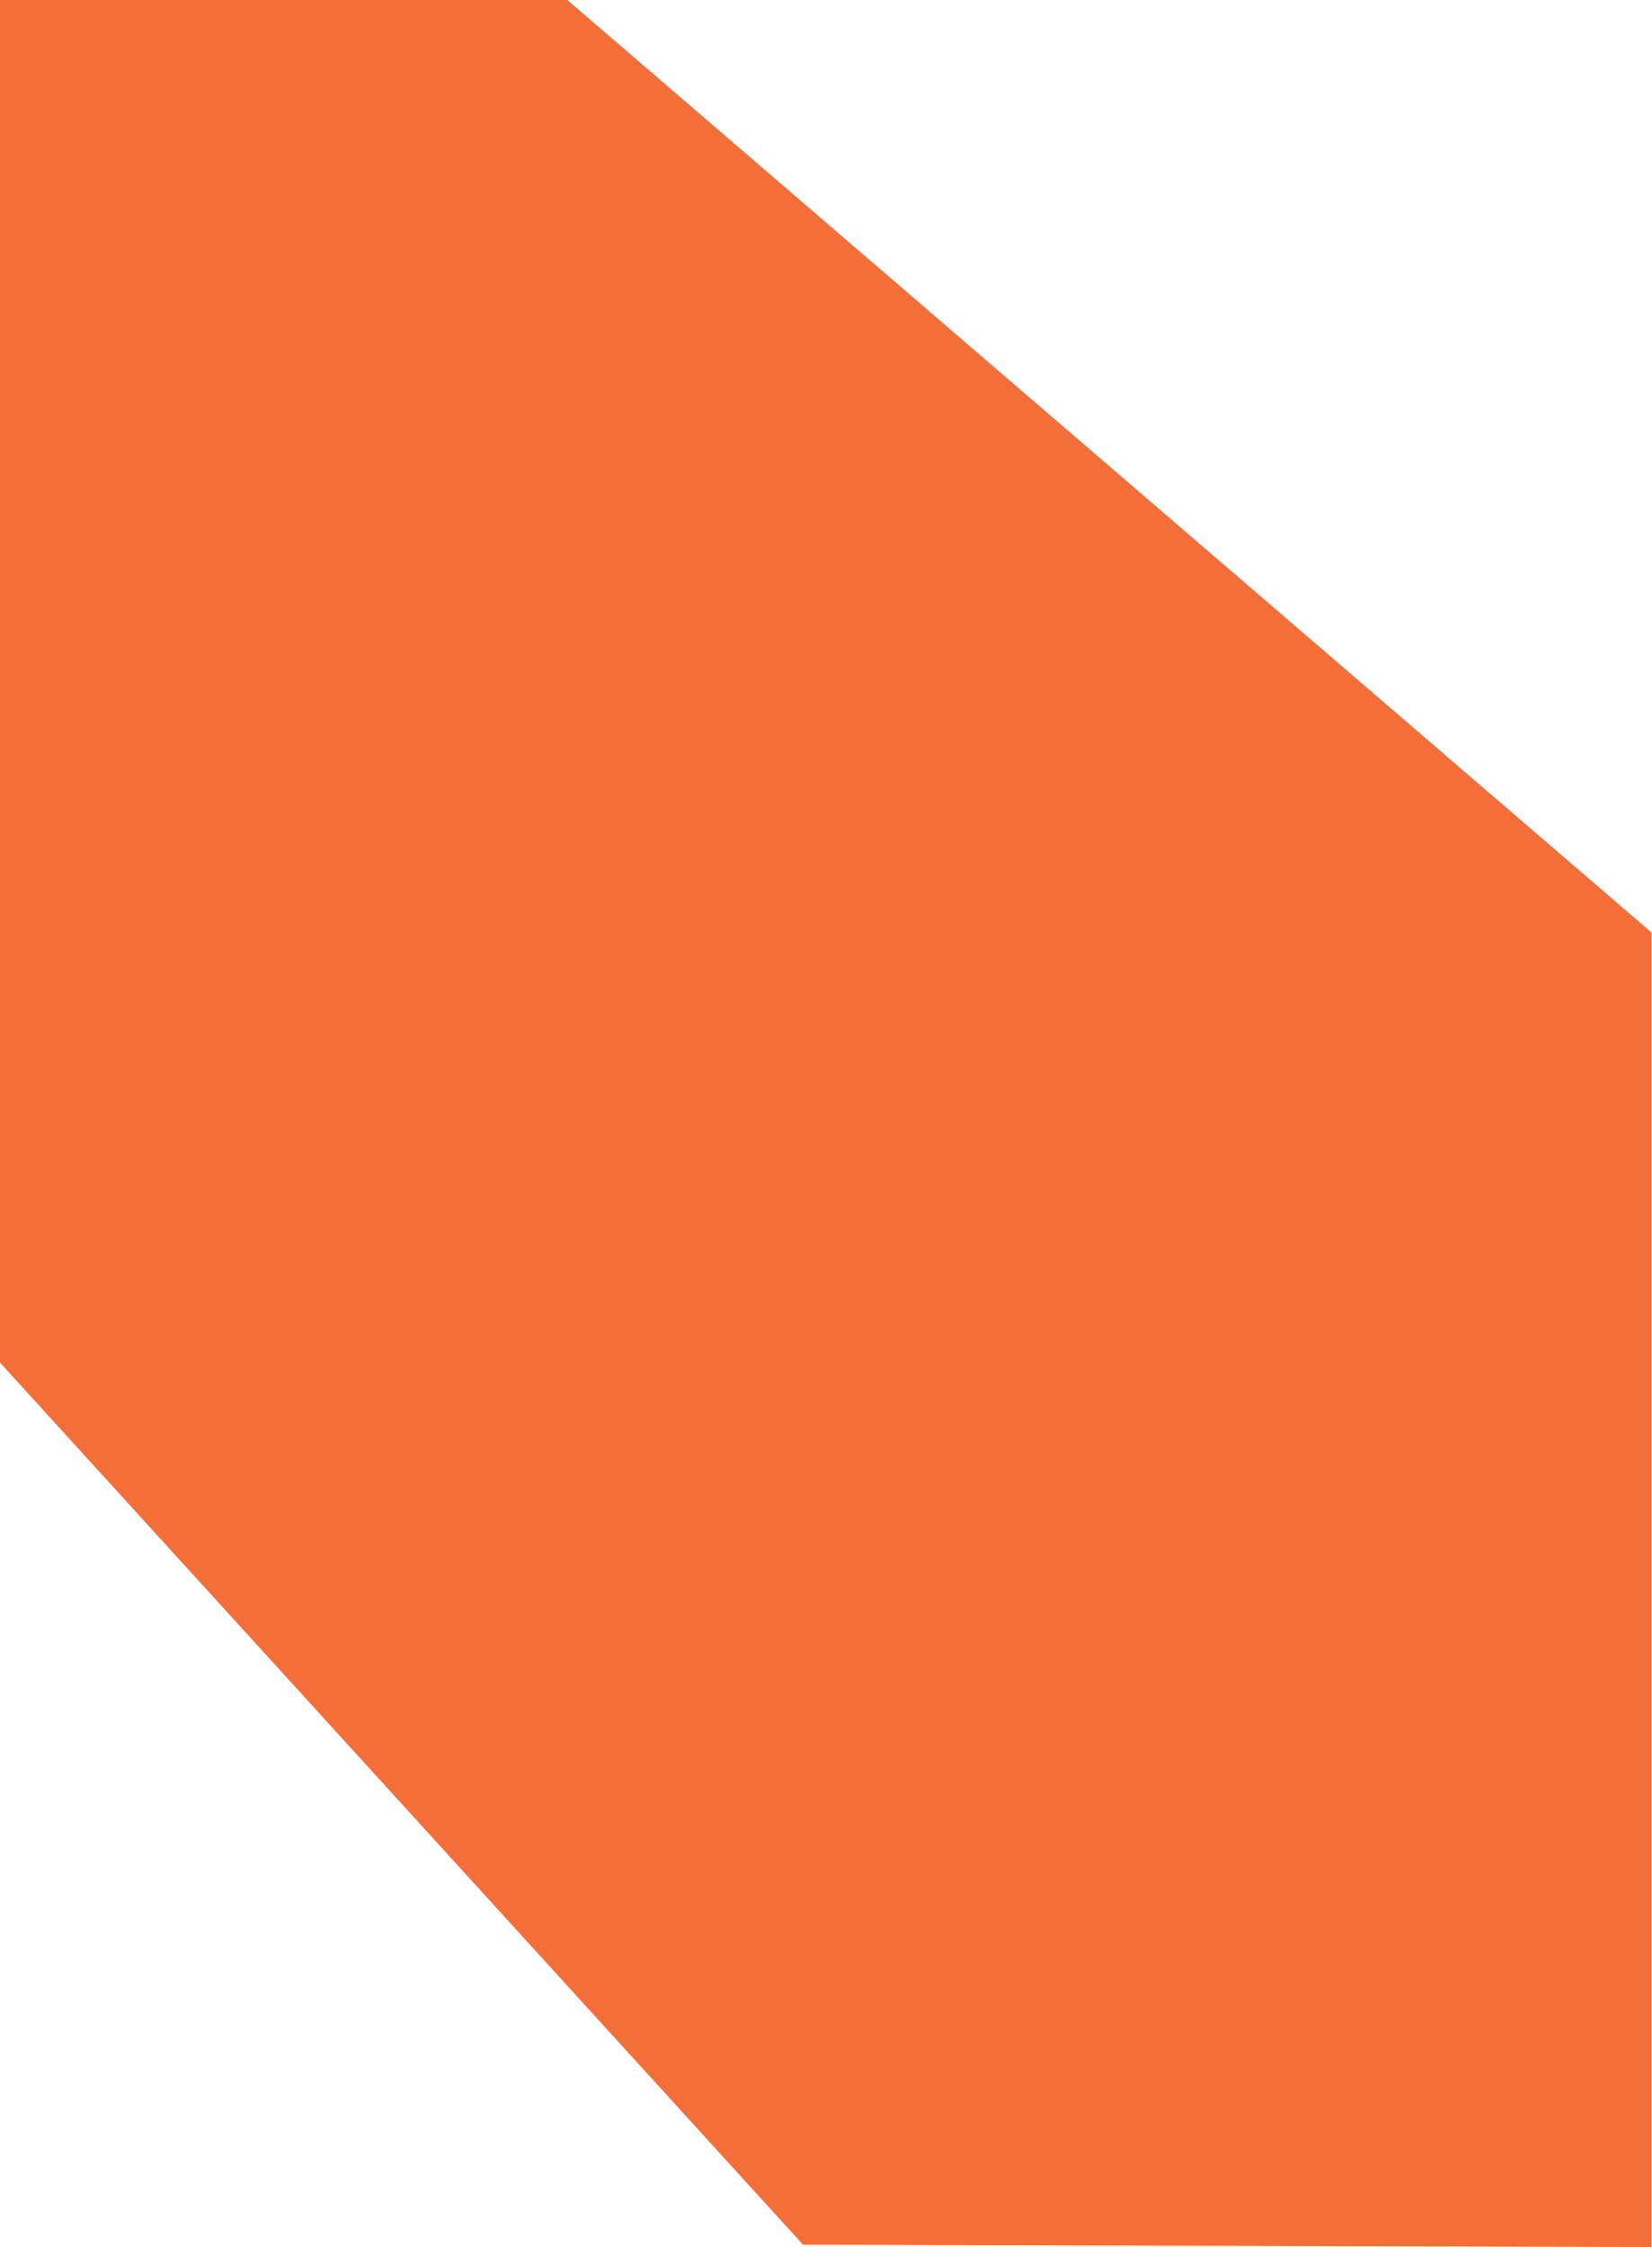
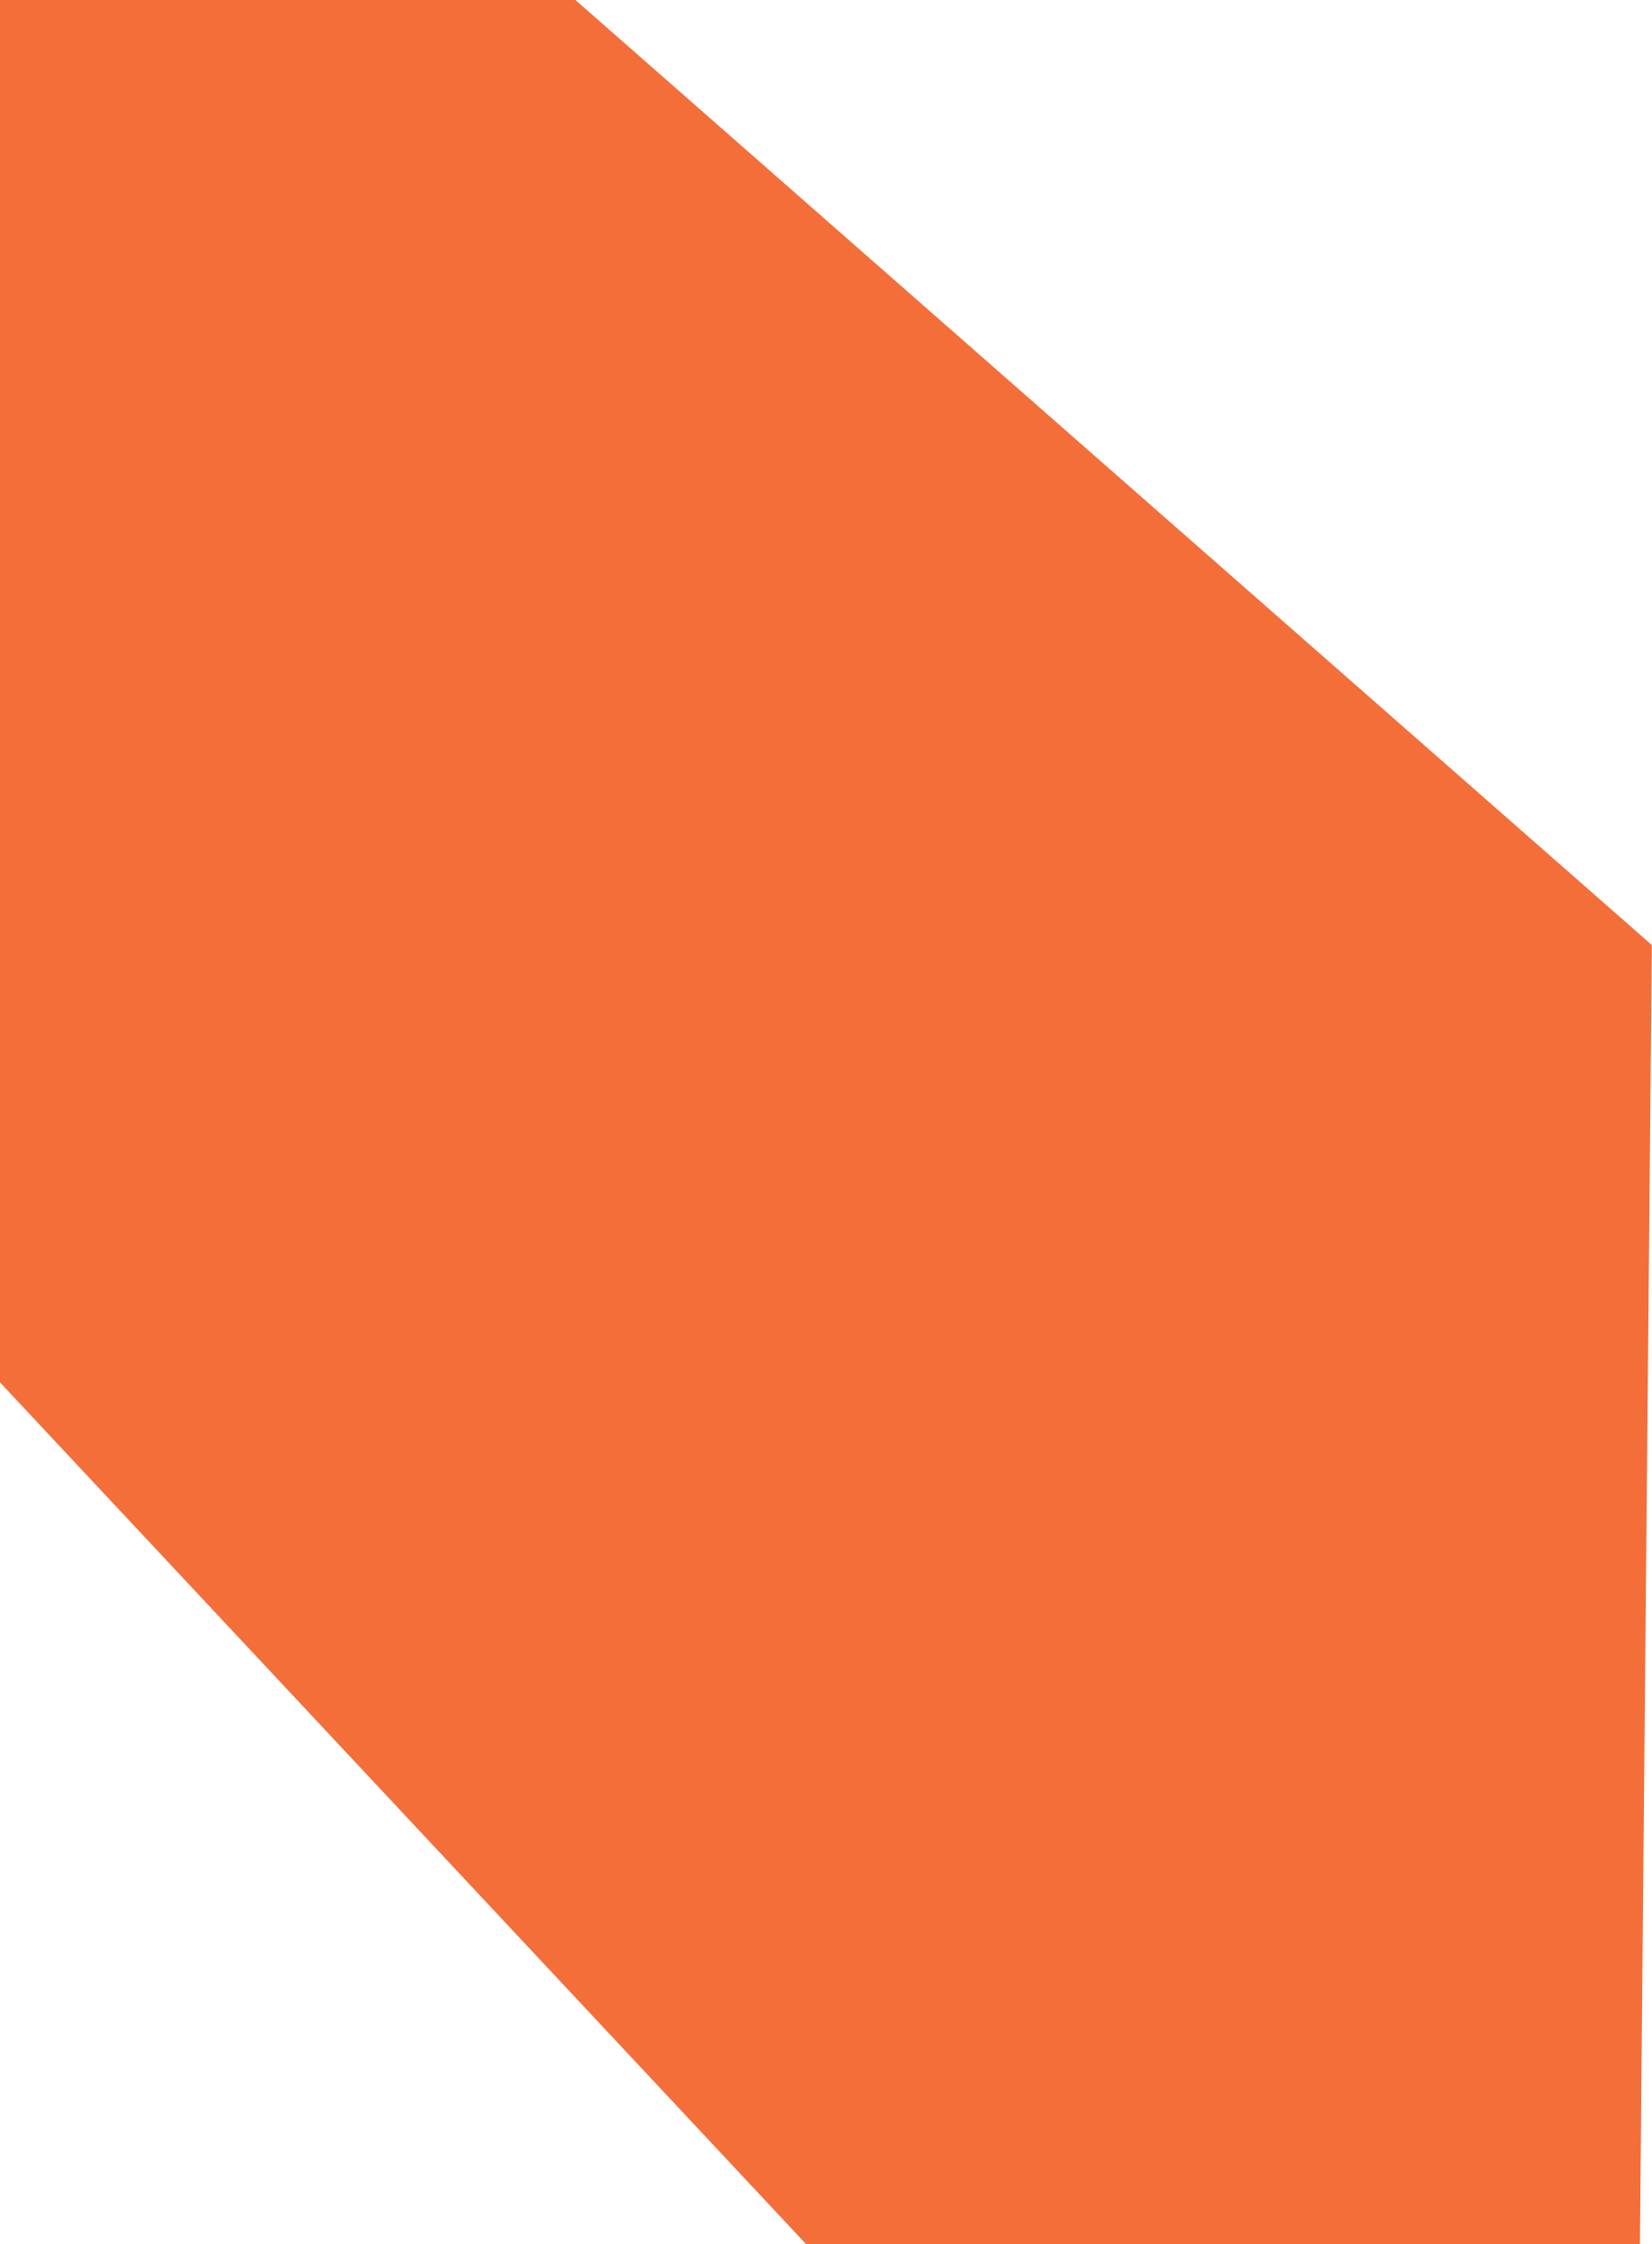
- <svg xmlns="http://www.w3.org/2000/svg" id="Layer_2" data-name="Layer 2" viewBox="0 0 140.58 191.29">
+ <svg xmlns="http://www.w3.org/2000/svg" id="Layer_2" data-name="Layer 2" viewBox="0 0 138.65 188.3">
  <g id="Layer_1-2" data-name="Layer 1">
-     <polygon points="140.58 191.29 140.58 79.37 48.3 0 0 0 0 116 68.36 191.09 140.58 191.29" style="fill: #f36e39; stroke-width: 0px;" />
+     <polygon points="137.65 188.3 138.65 79.3 48.3 0 0 0 0 116 67.65 188.3 137.65 188.3" style="fill: #f36e39; stroke-width: 0px;" />
  </g>
</svg>
